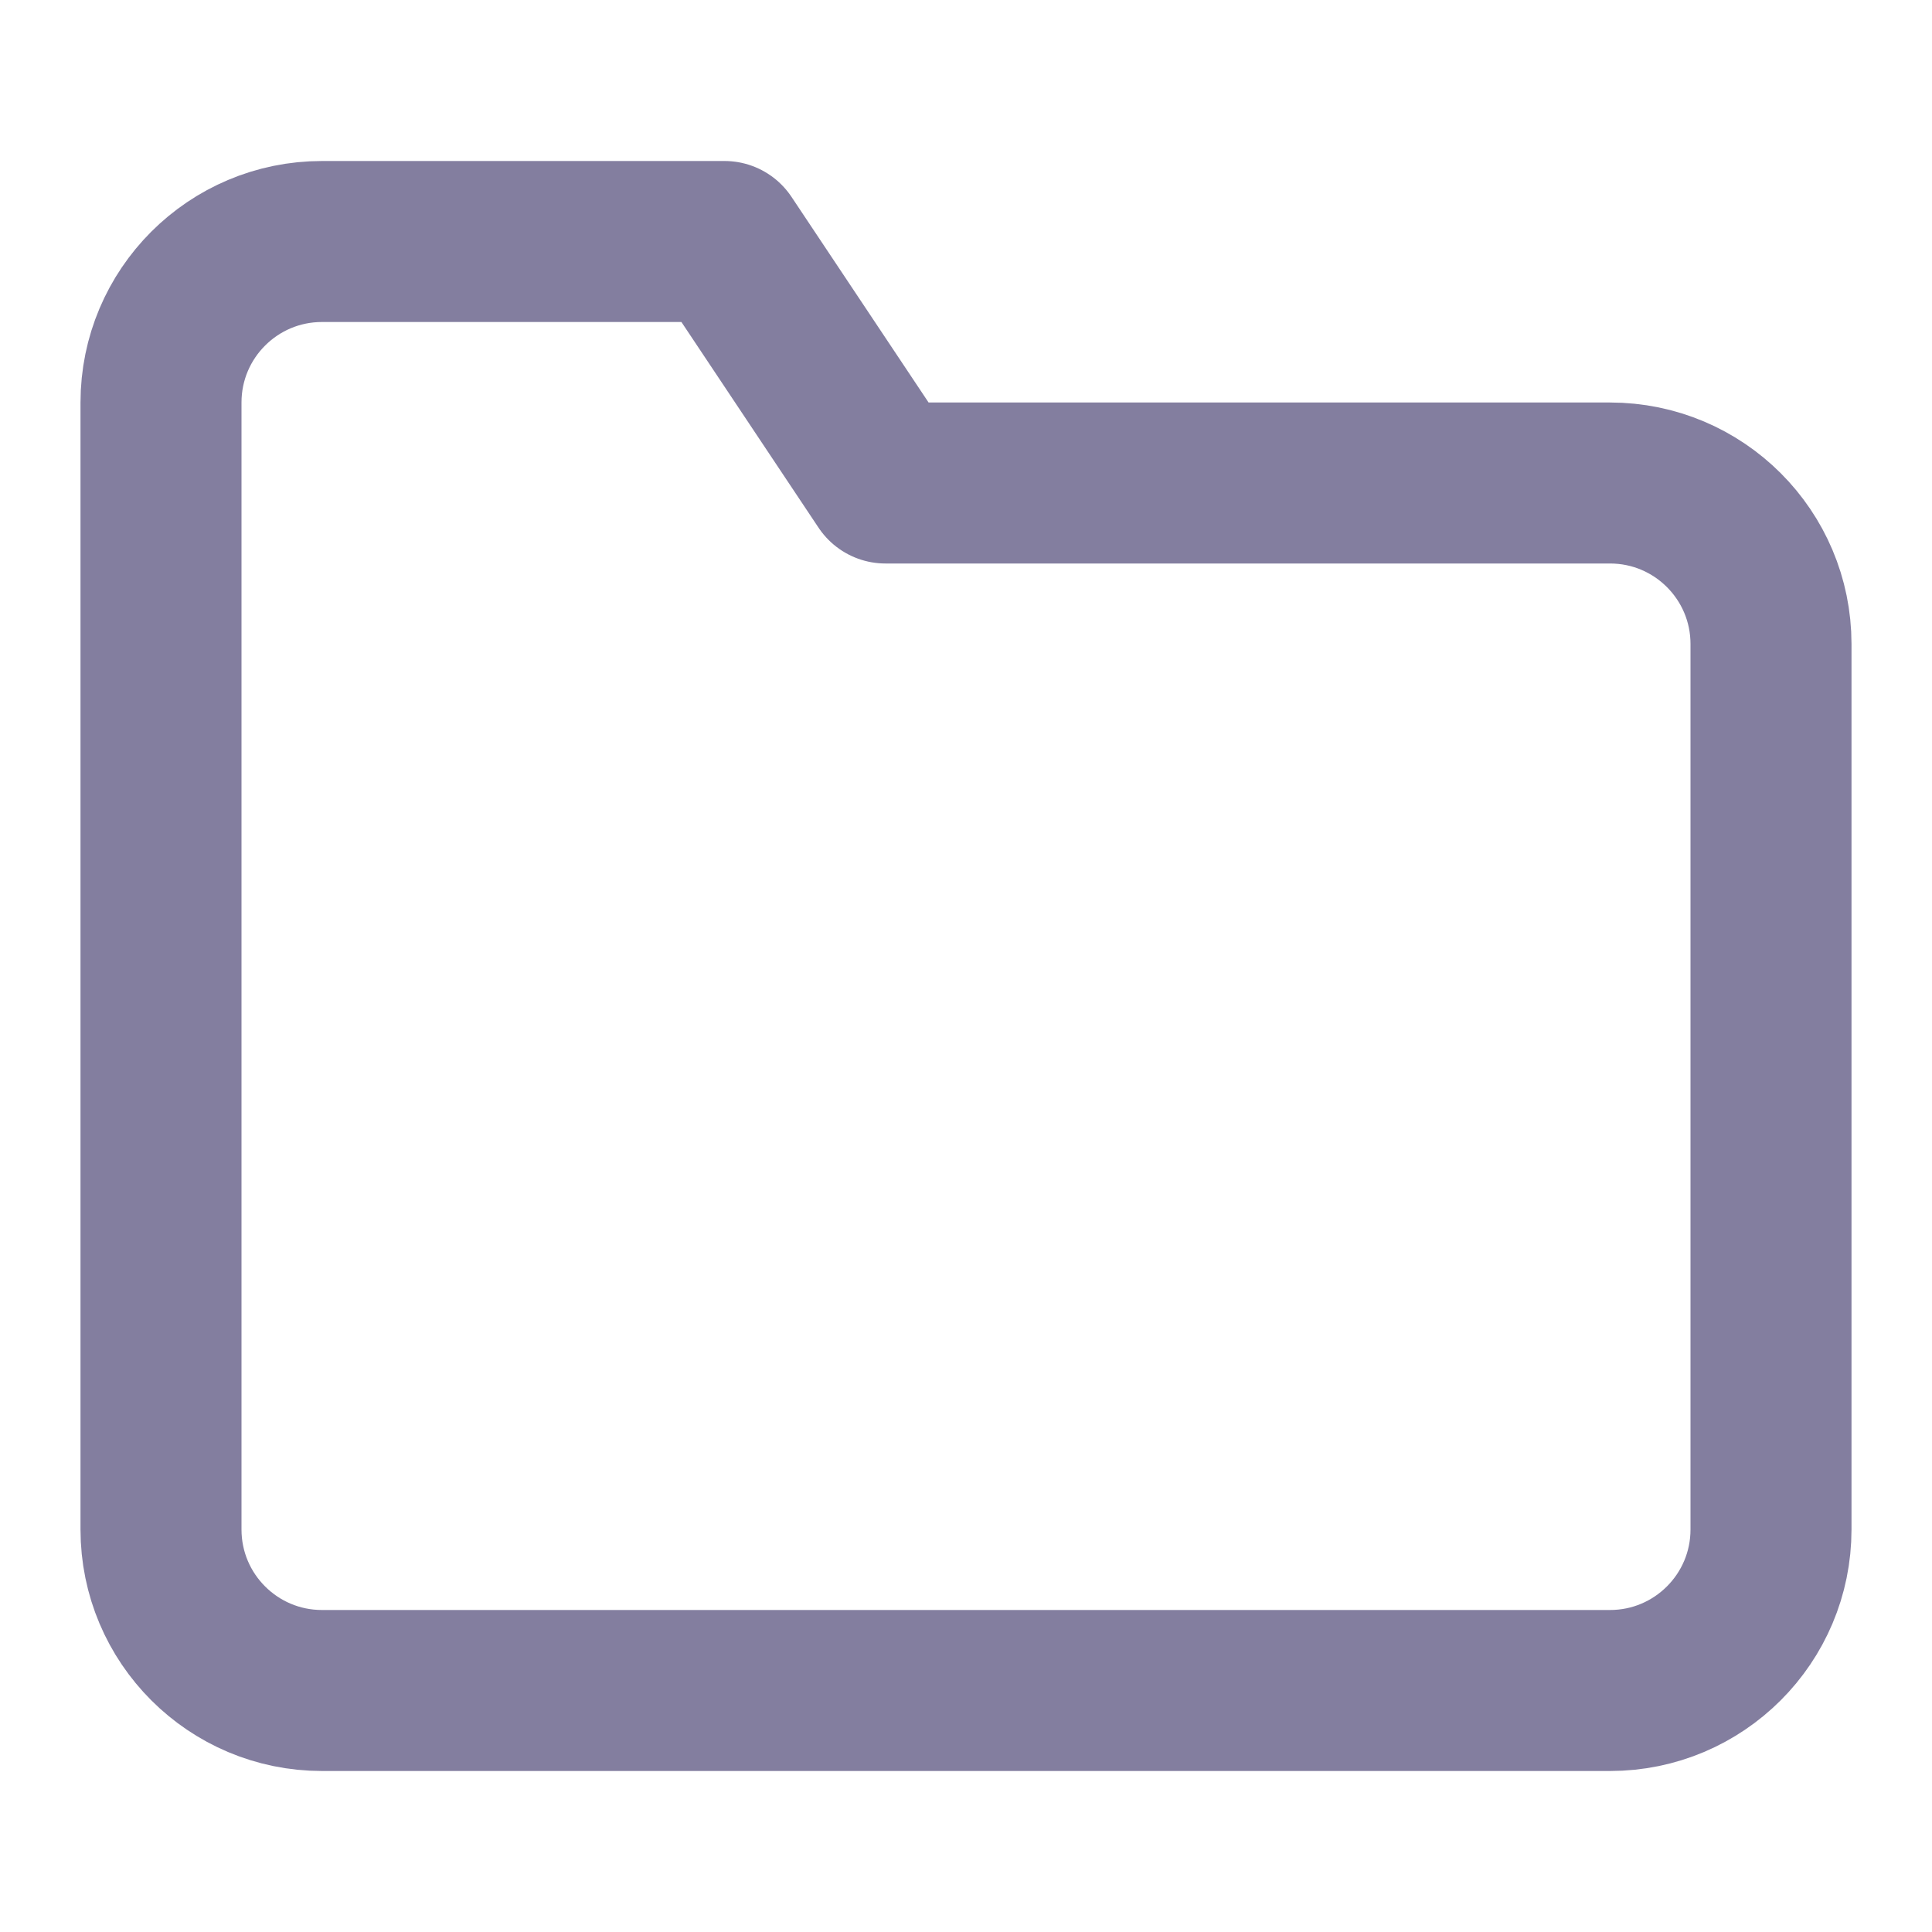
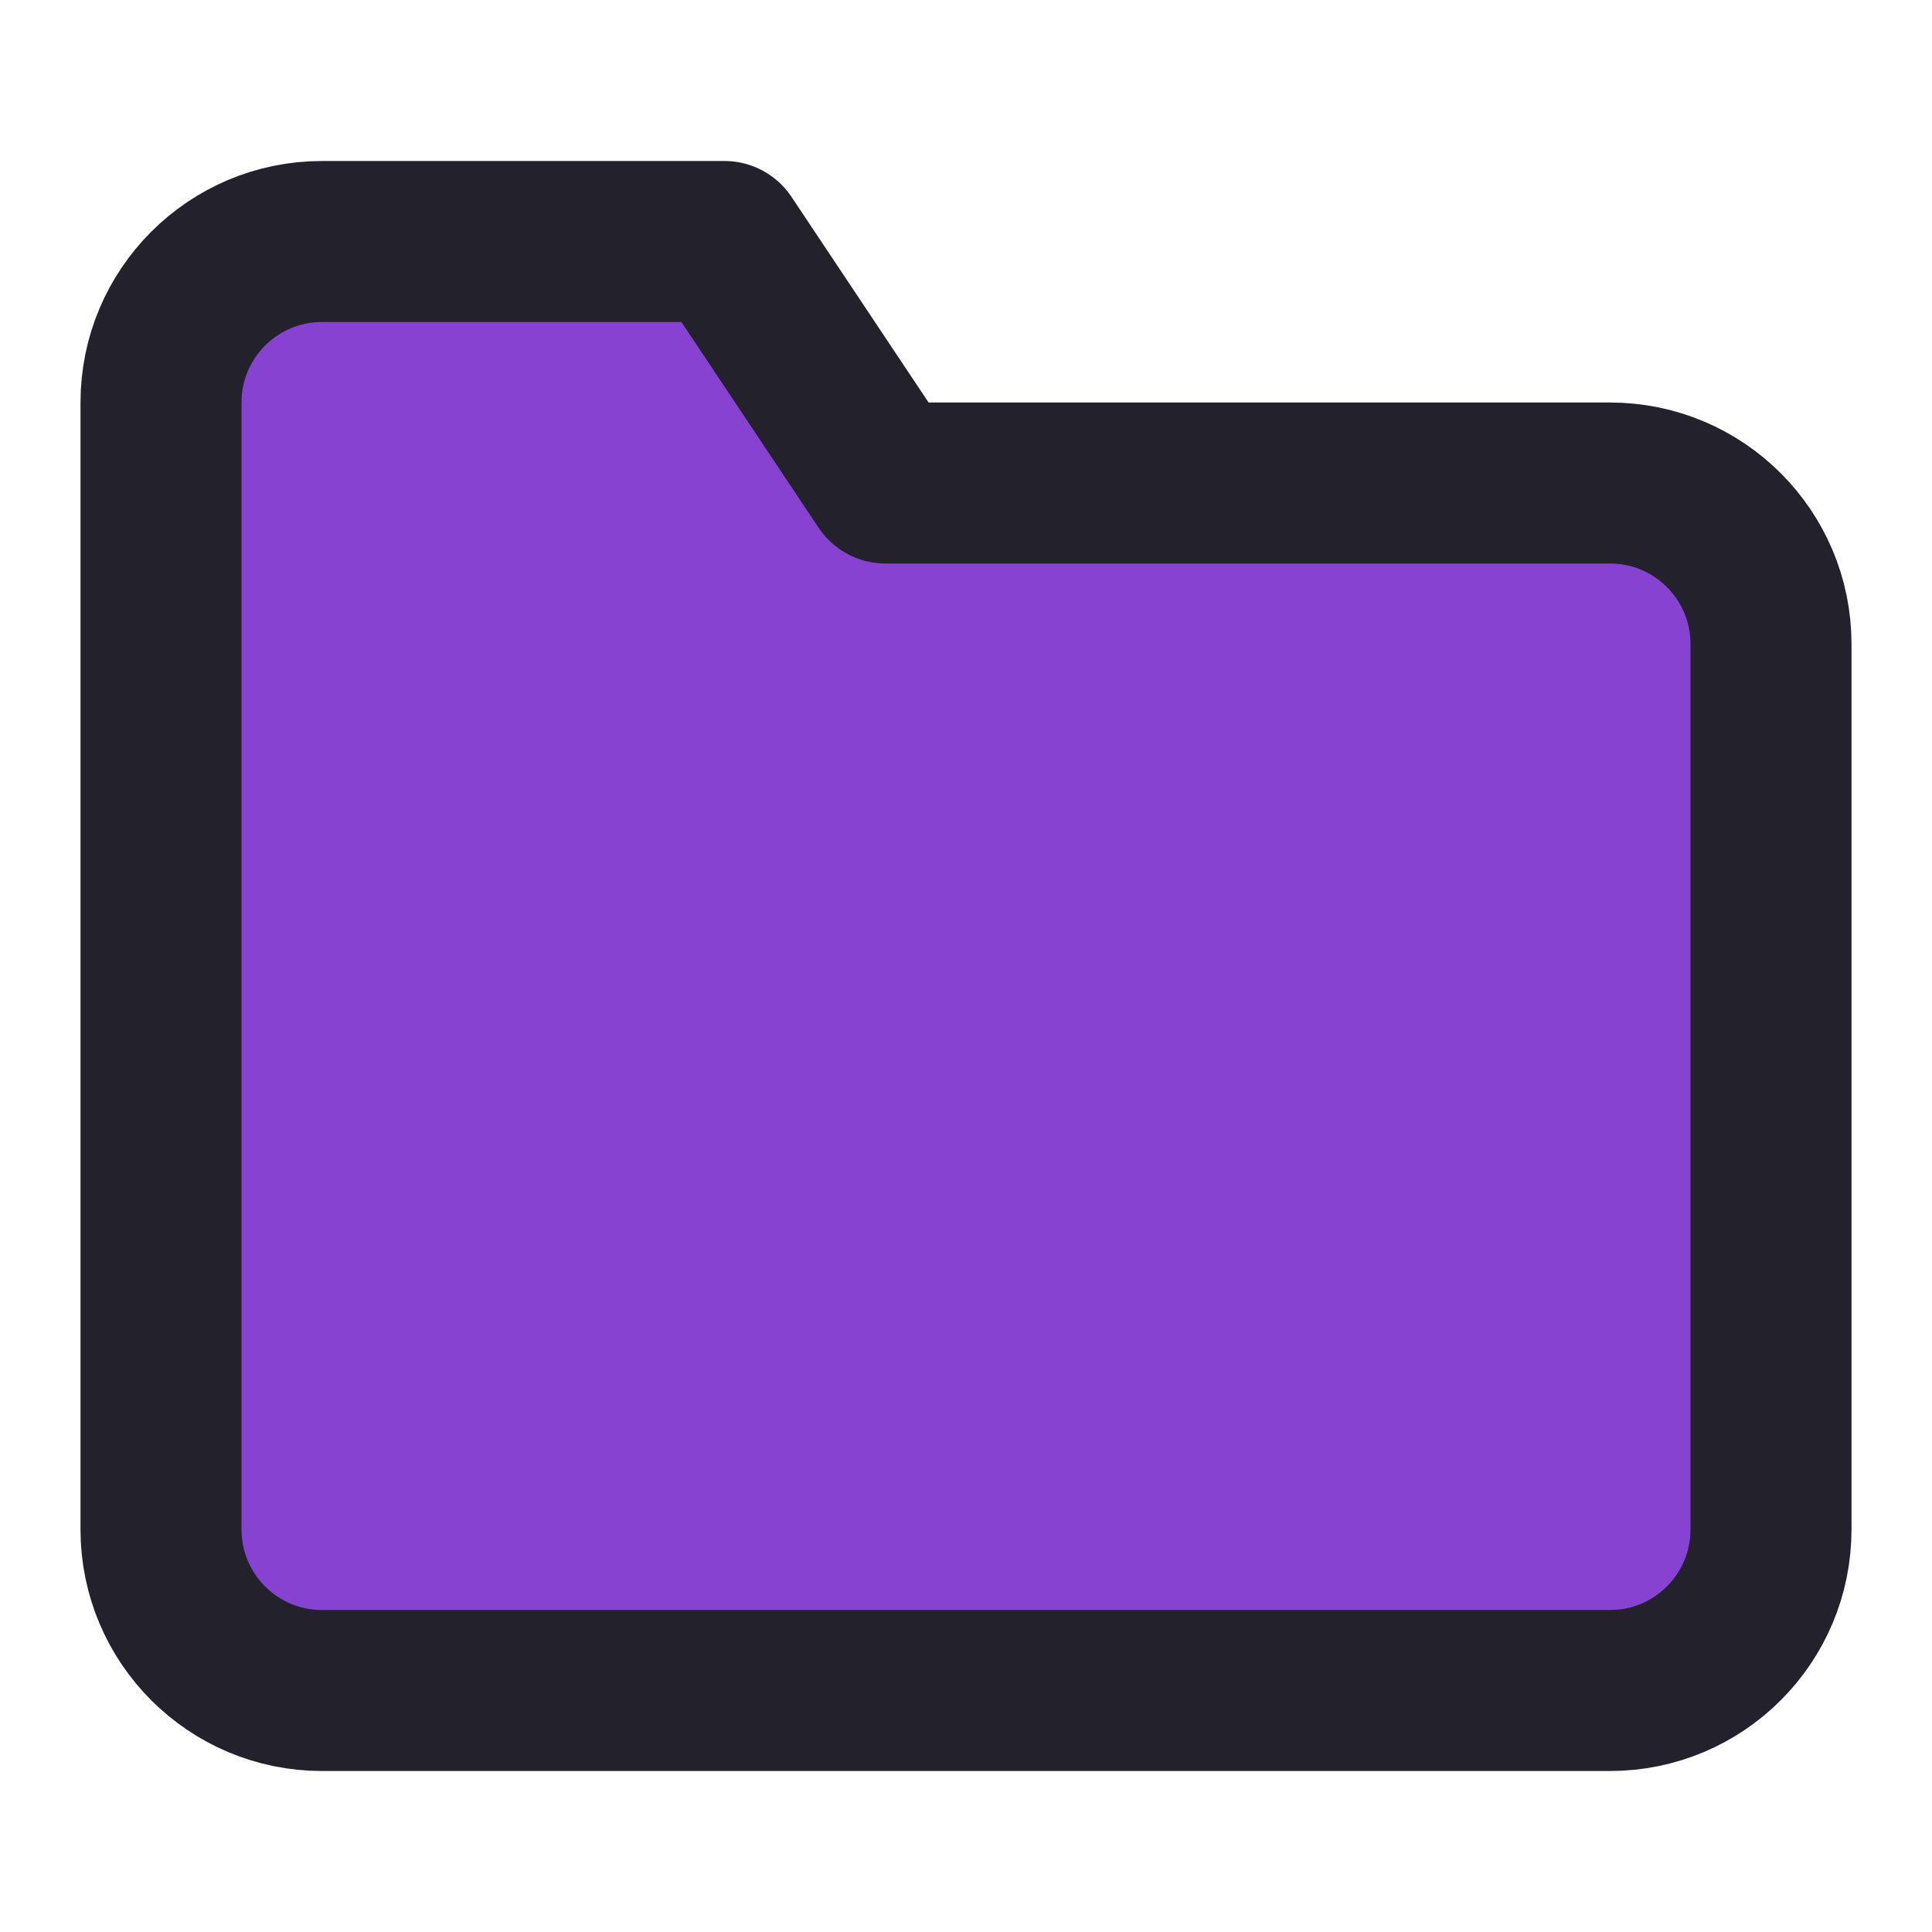
- <svg xmlns="http://www.w3.org/2000/svg" width="24" height="24" viewBox="0 0 24 24" fill="none" stroke="#837E9F" stroke-width="2" stroke-linecap="round" stroke-linejoin="round" class="feather feather-folder">
+ <svg xmlns="http://www.w3.org/2000/svg" width="24" height="24" viewBox="0 0 24 24" fill="#8742d1" stroke="#22212C" stroke-width="2" stroke-linecap="round" stroke-linejoin="round" class="feather feather-folder">
  <path d="M22 19a2 2 0 0 1-2 2H4a2 2 0 0 1-2-2V5a2 2 0 0 1 2-2h5l2 3h9a2 2 0 0 1 2 2z" />
</svg>
